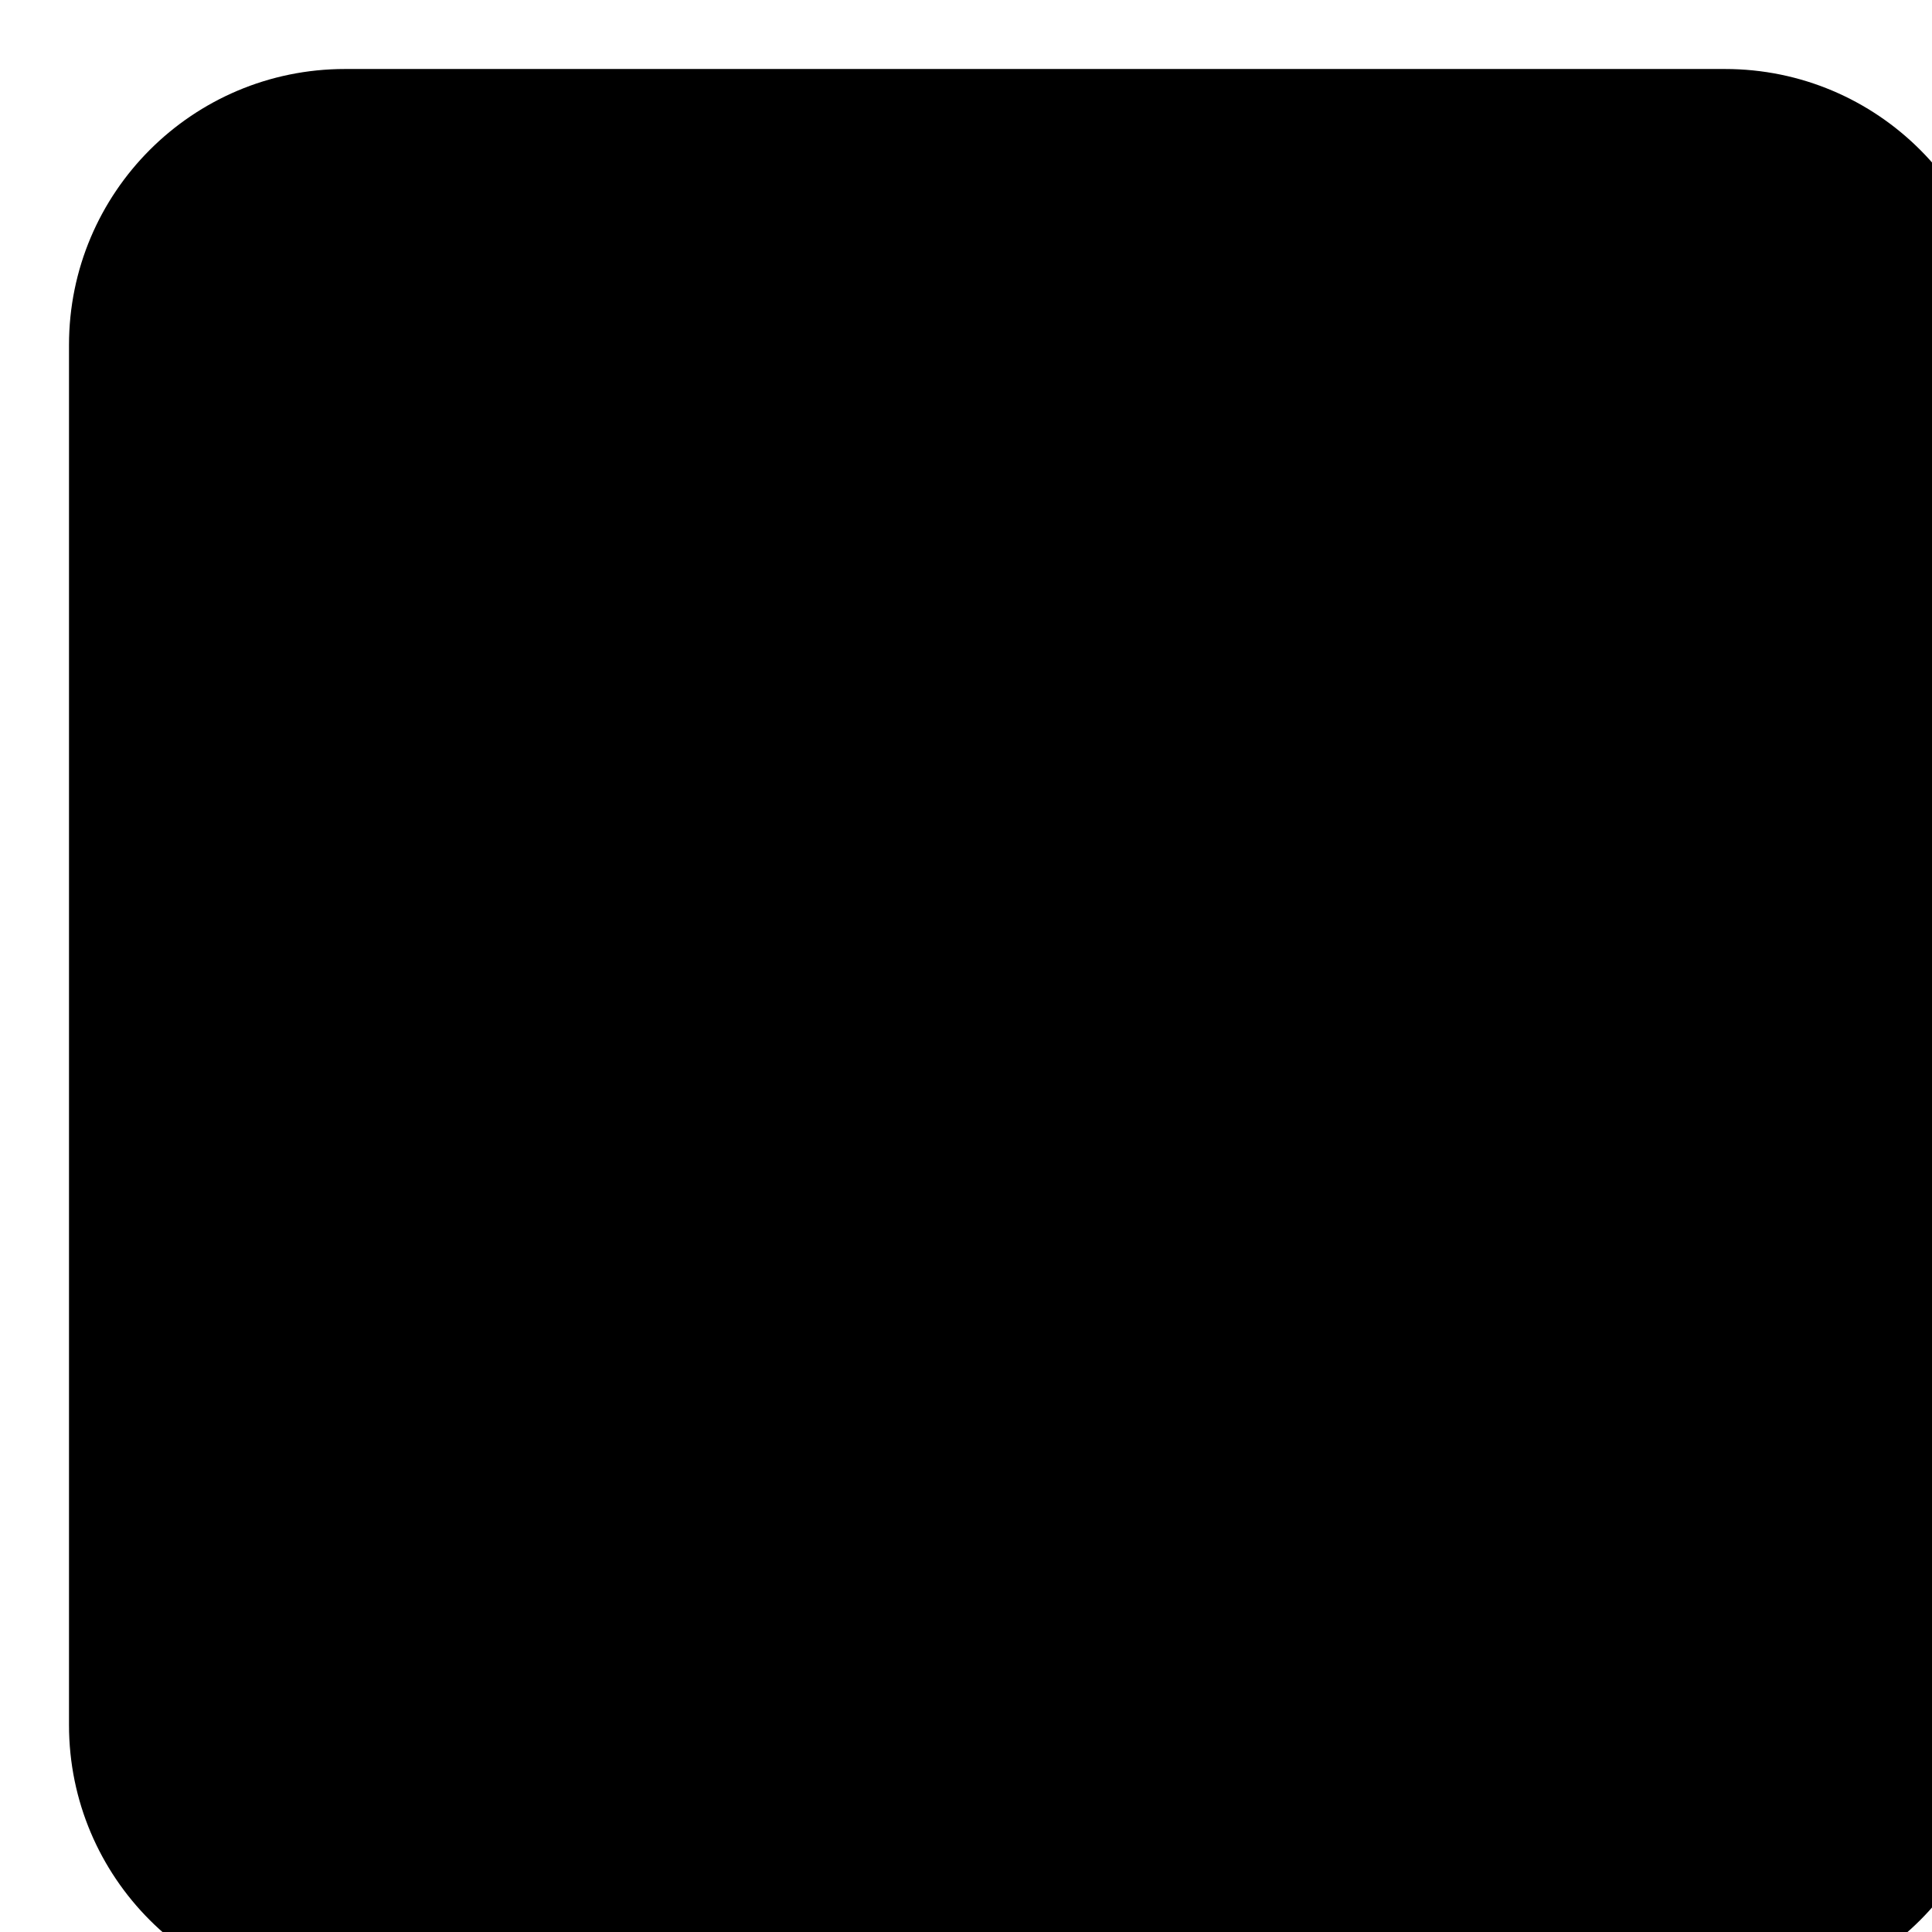
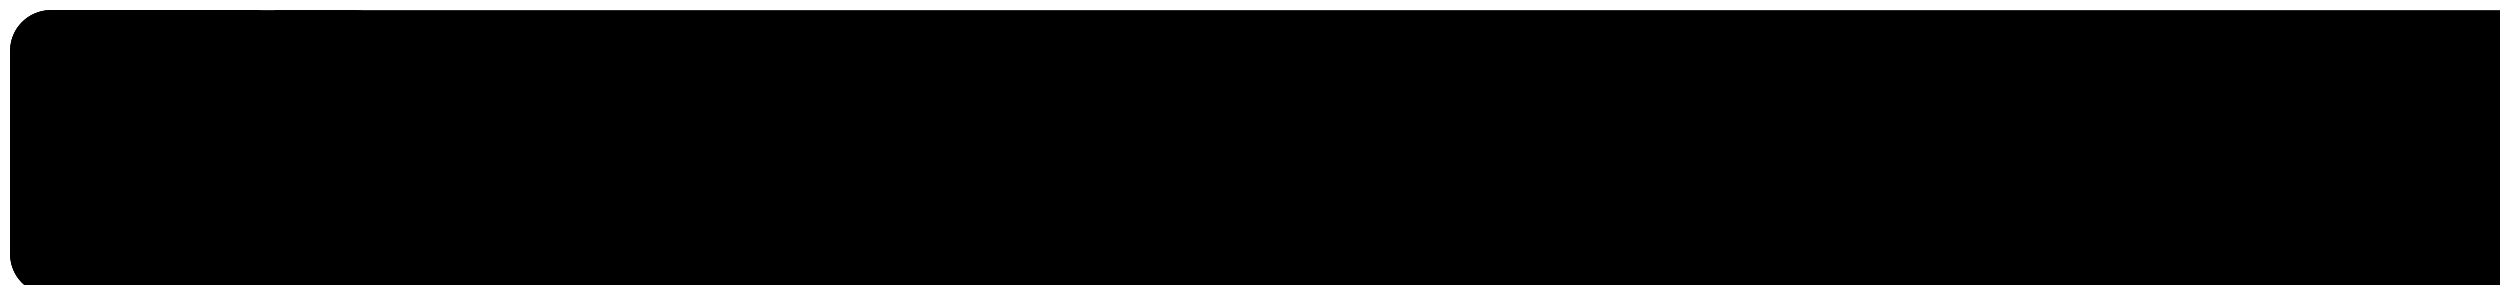
<svg xmlns="http://www.w3.org/2000/svg" class="clickable">
-   <rect x="1" y="1" width="28" height="28" rx="4" class="rfill hfill cline stand" />
-   <text transform="translate(15,21)" class="normal">s</text>
+   <g class="part-normal">
+     <rect x="1" y="1" width="28" height="28" rx="4" class="hoverstyle execstyle markstyle colorstyle stand" />
+     <text transform="translate(15,21)" class="normal">s</text>
+   </g>
+   <g class="part-start" clip-path="url(#startclip)">
+     <rect x="1" y="1" width="38" height="28" rx="4" class="hoverstyle execstyle markstyle colorstyle stand" />
+     <text transform="translate(15,20.5)" class="normal">s</text>
+   </g>
+   <g class="part-end" clip-path="url(#endclip)">
+     <rect x="1" y="1" width="28" height="28" rx="4" class="hoverstyle execstyle markstyle colorstyle stand" />
+   </g>
+   <g class="part-middle" transform="translate(27,0)">
+     <rect x="0" y="1" width="220" height="28" class="standwithout colorstyle" />
+     <line x1="0" y1="1" x2="220" y2="1" class="standline markstyle hoverstyle execstyle" />
+     <line x1="0" y1="29" x2="220" y2="29" class="standline markstyle hoverstyle execstyle" />
+     <text transform="translate(0,20)" class="label" />
+   </g>
</svg>
